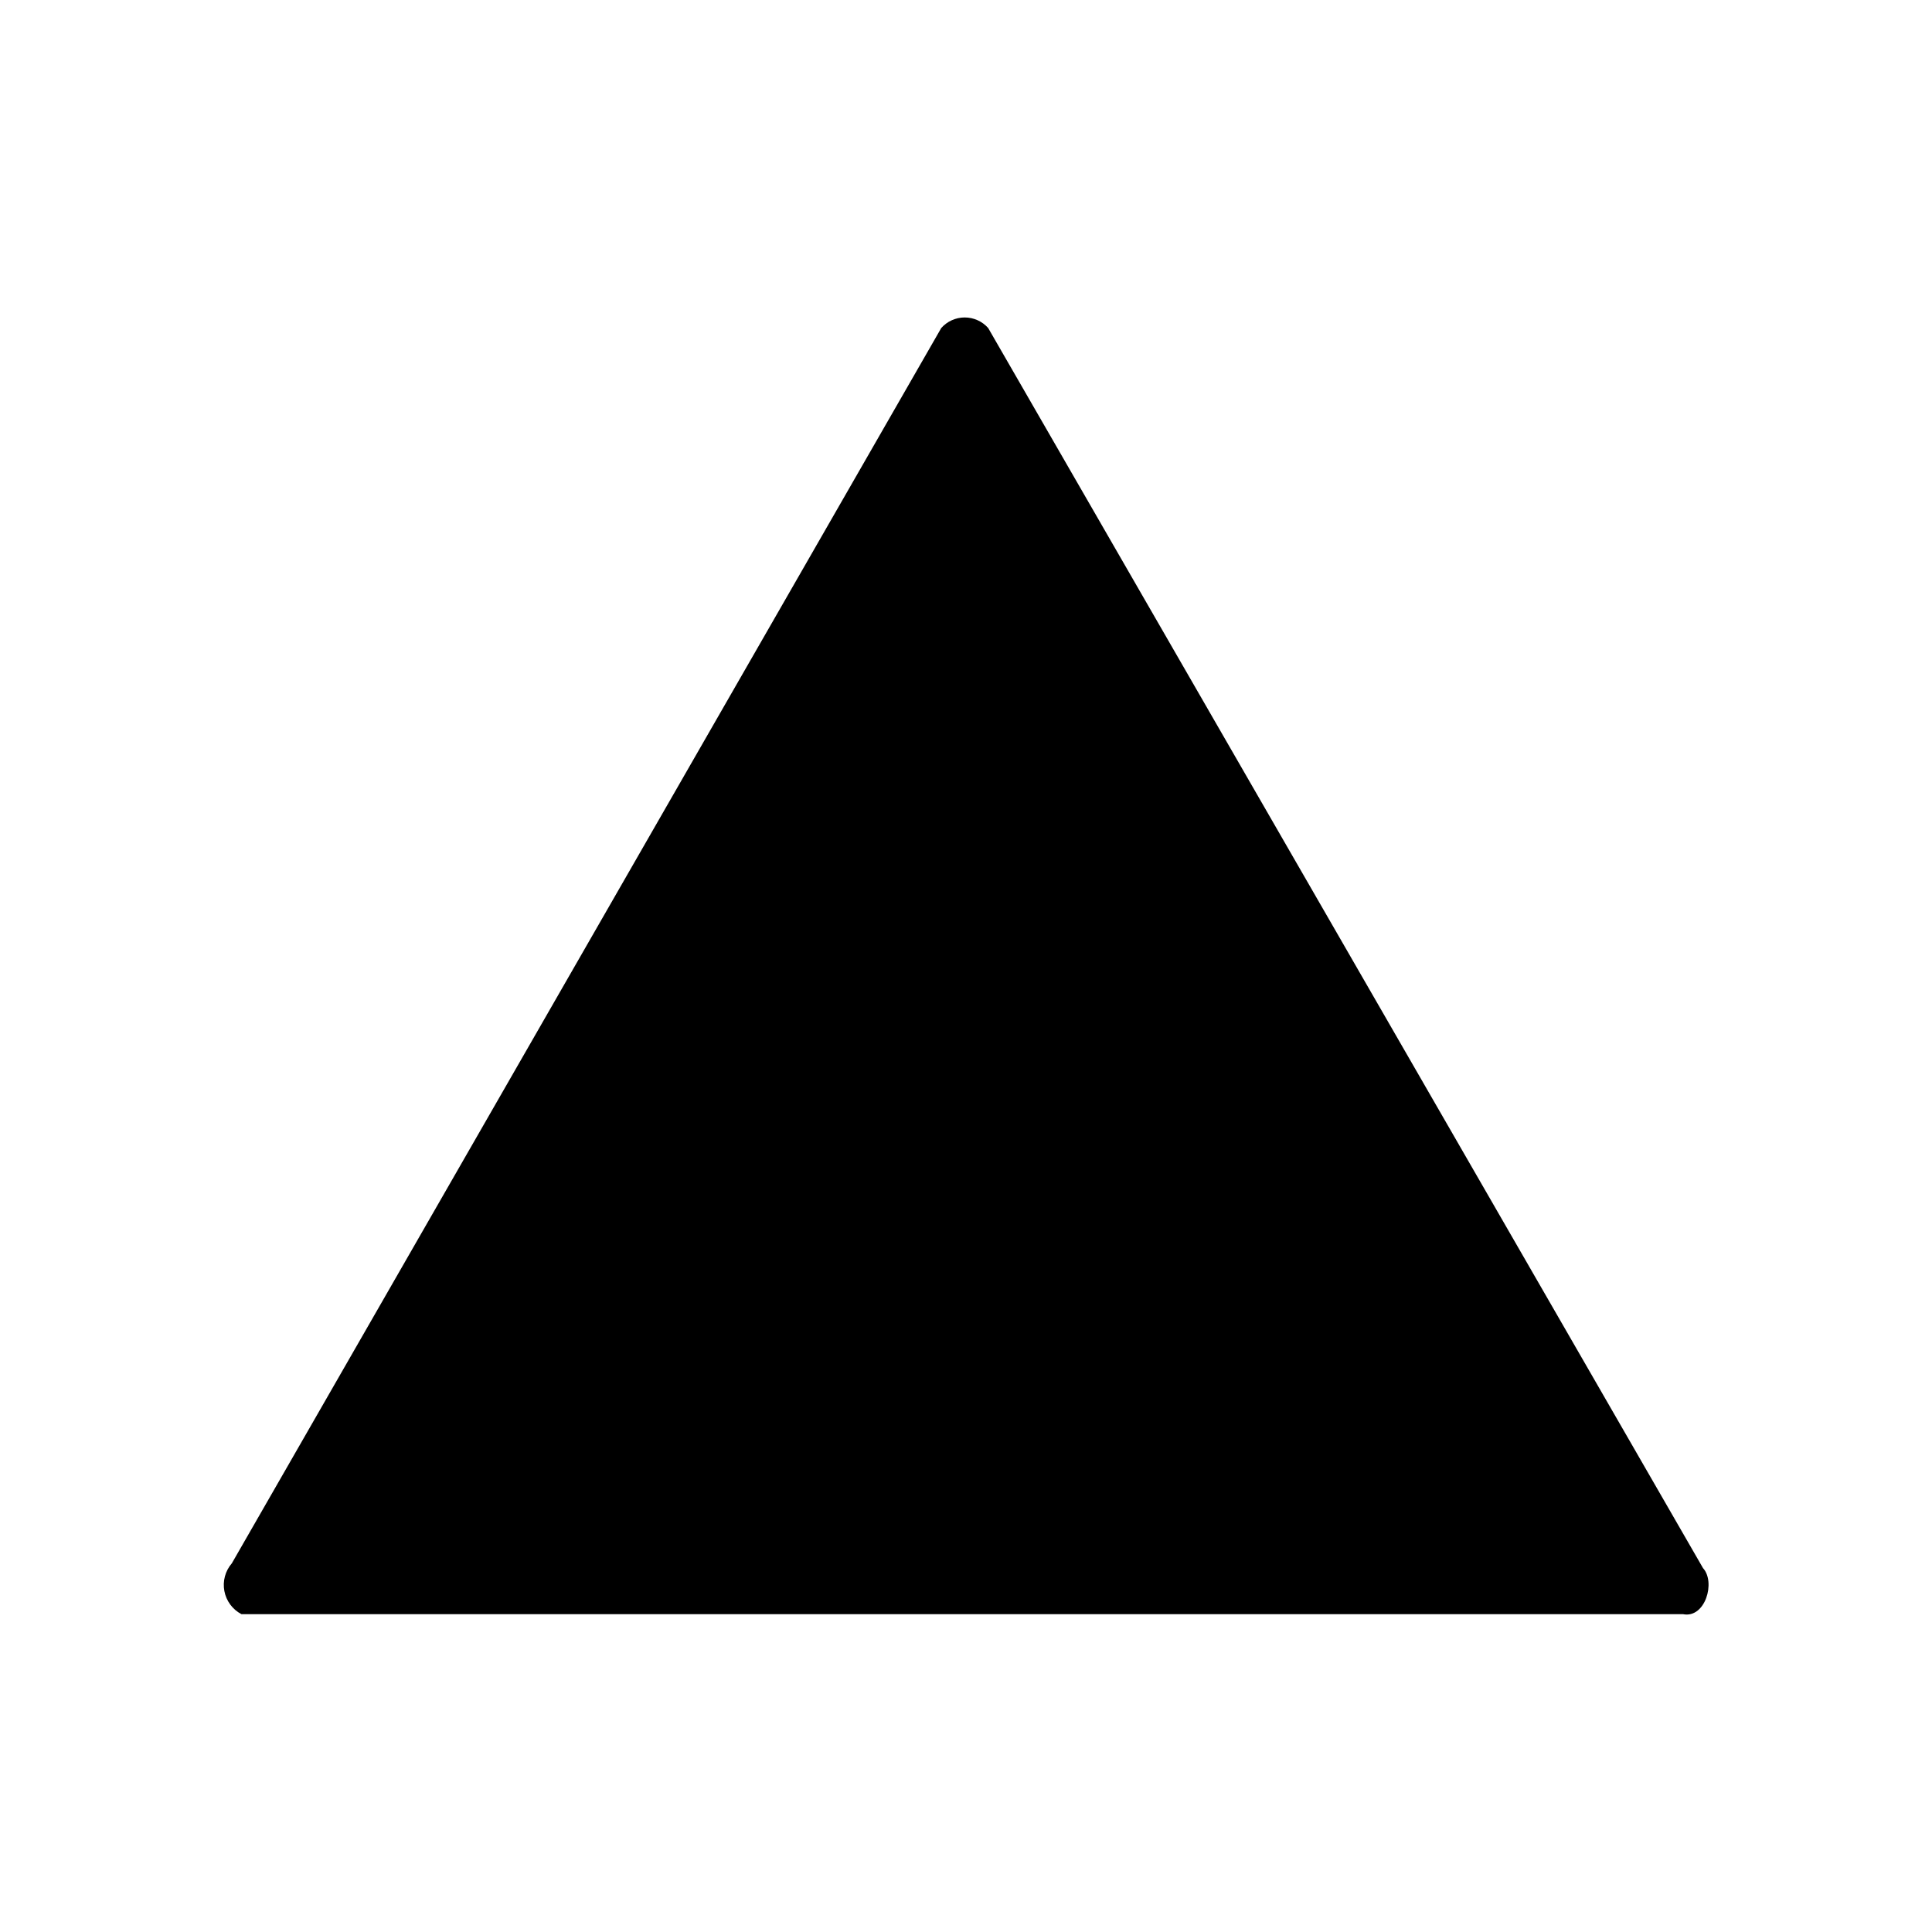
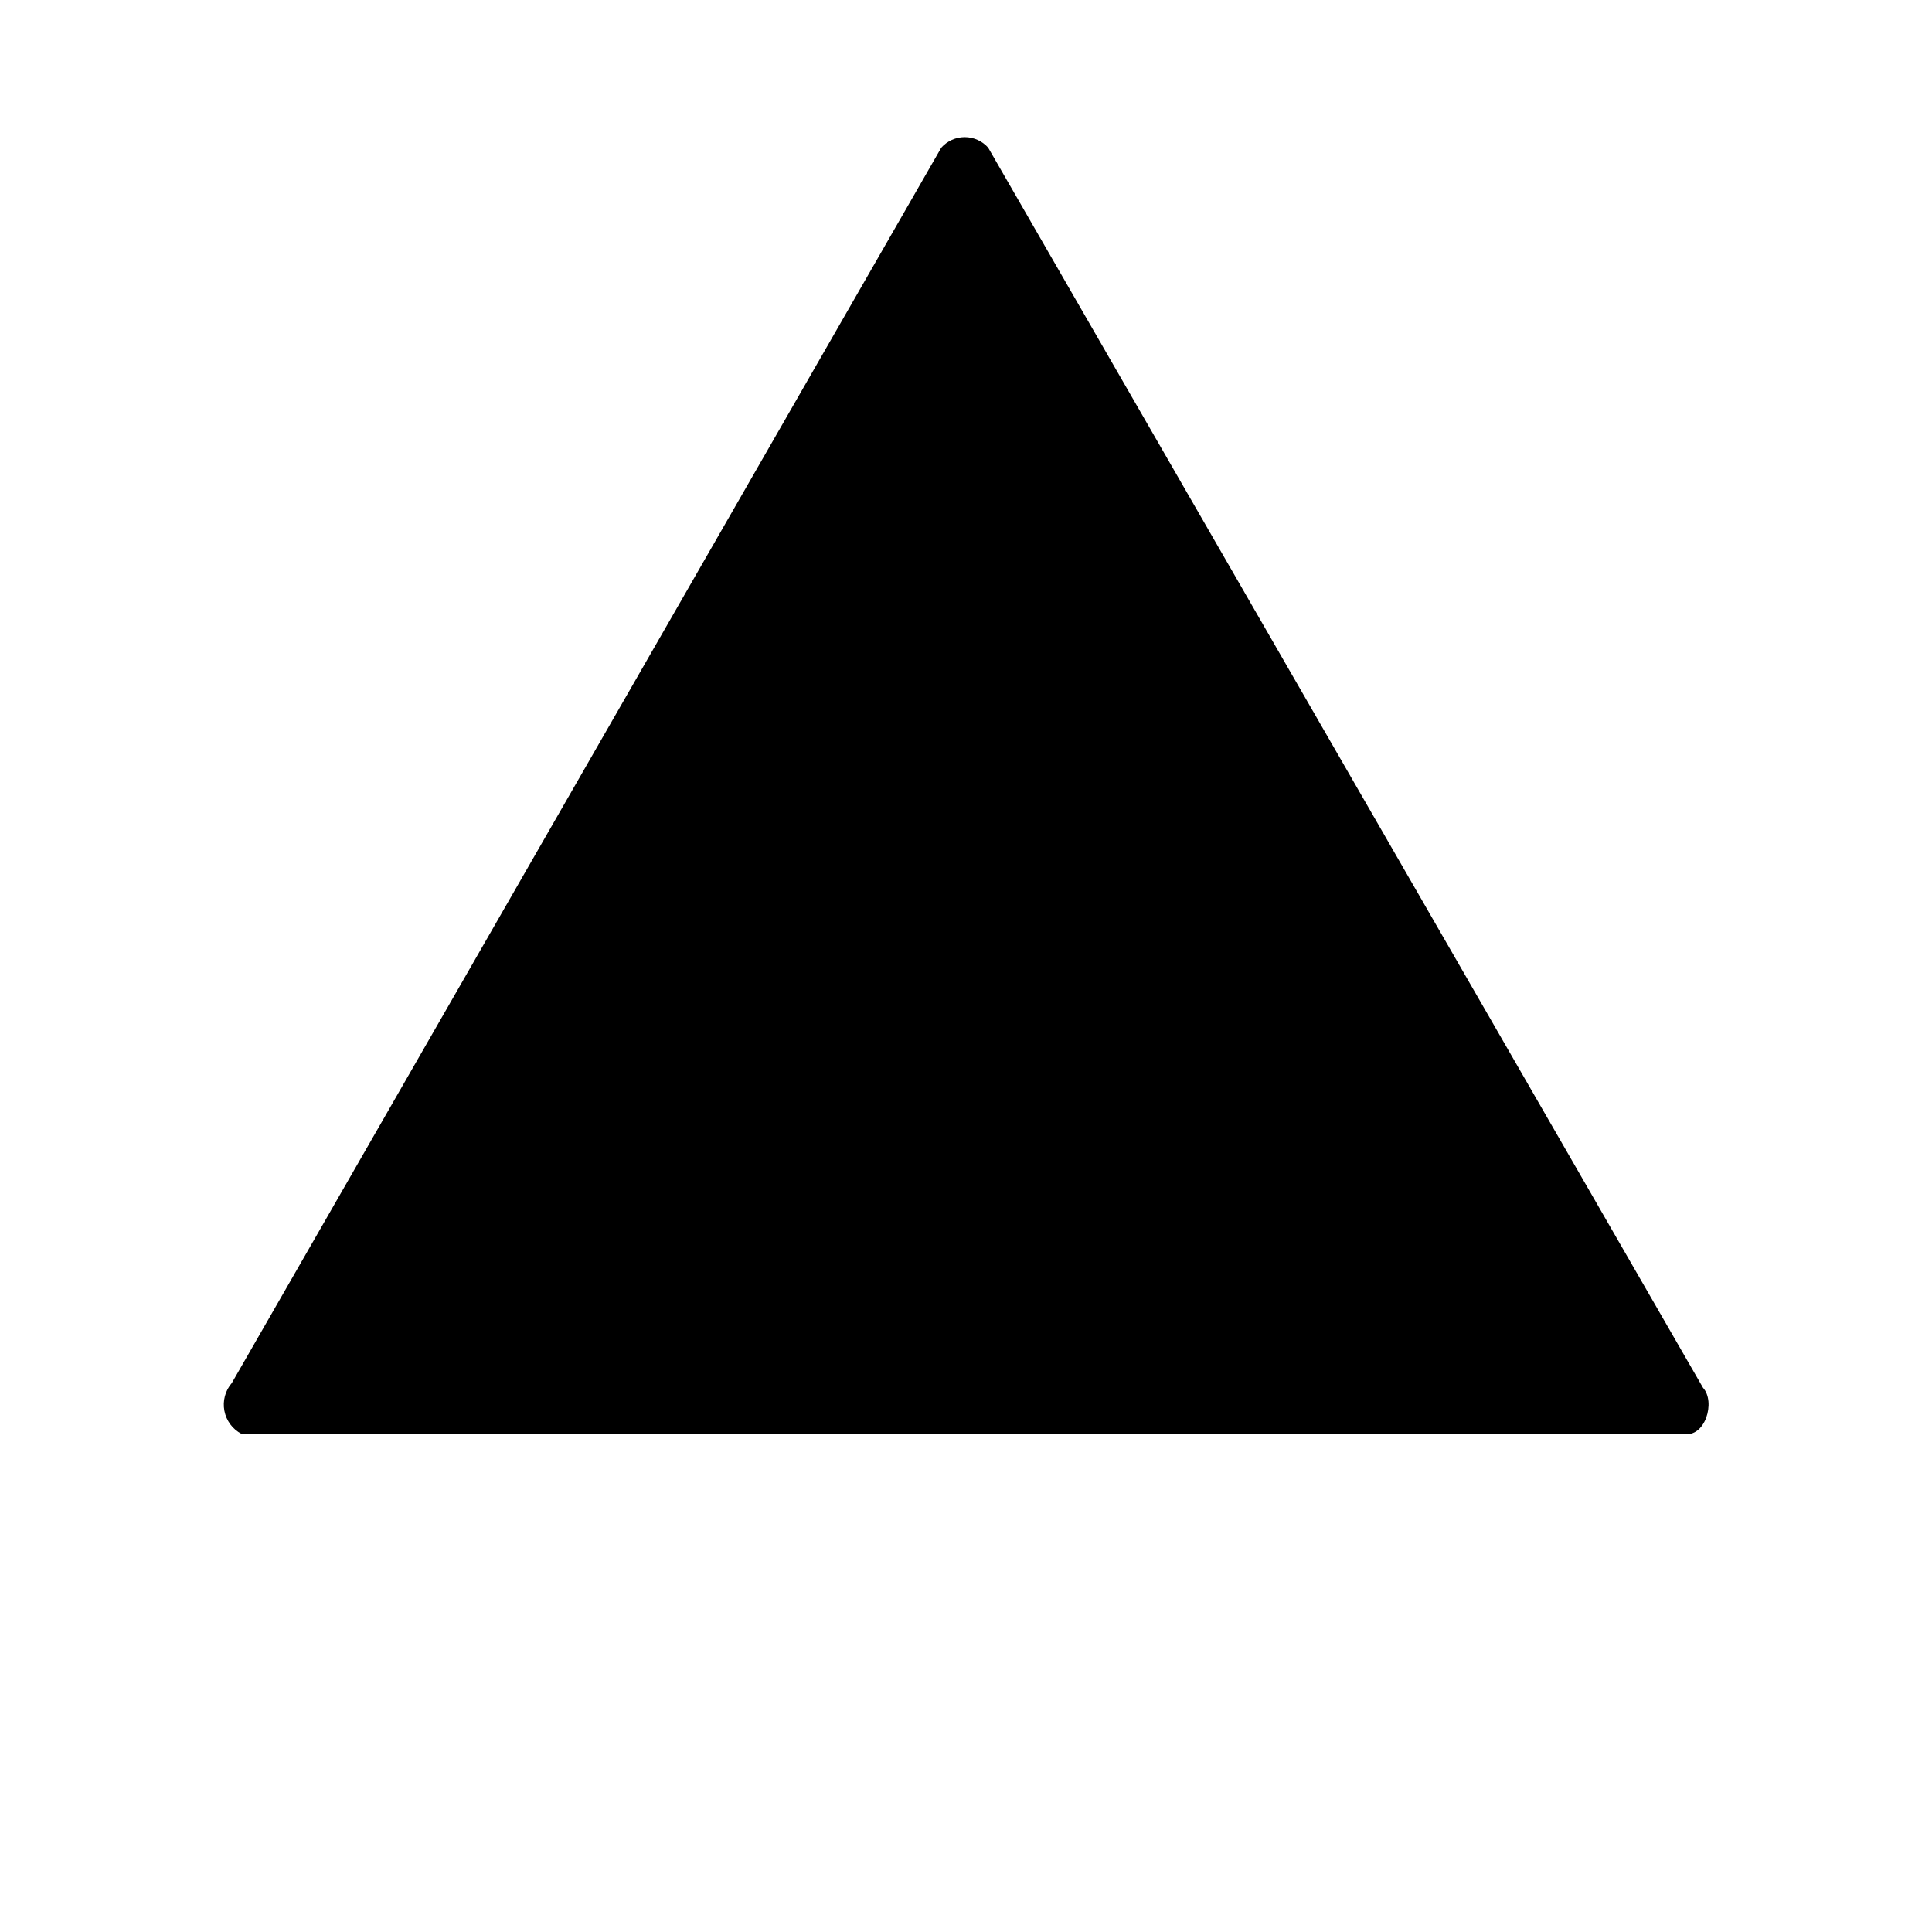
- <svg xmlns="http://www.w3.org/2000/svg" id="D4" viewBox="0 0 300 300">
+ <svg xmlns="http://www.w3.org/2000/svg" id="D4" viewBox="0 28 300 300">
  <path d="M36,242.75,146.16,50.93a4.87,4.87,0,0,1,7.28,0l111,192.56c2,2.18.35,7.84-3.09,7.16H37.5A5.13,5.13,0,0,1,36,242.75Z" />
</svg>
